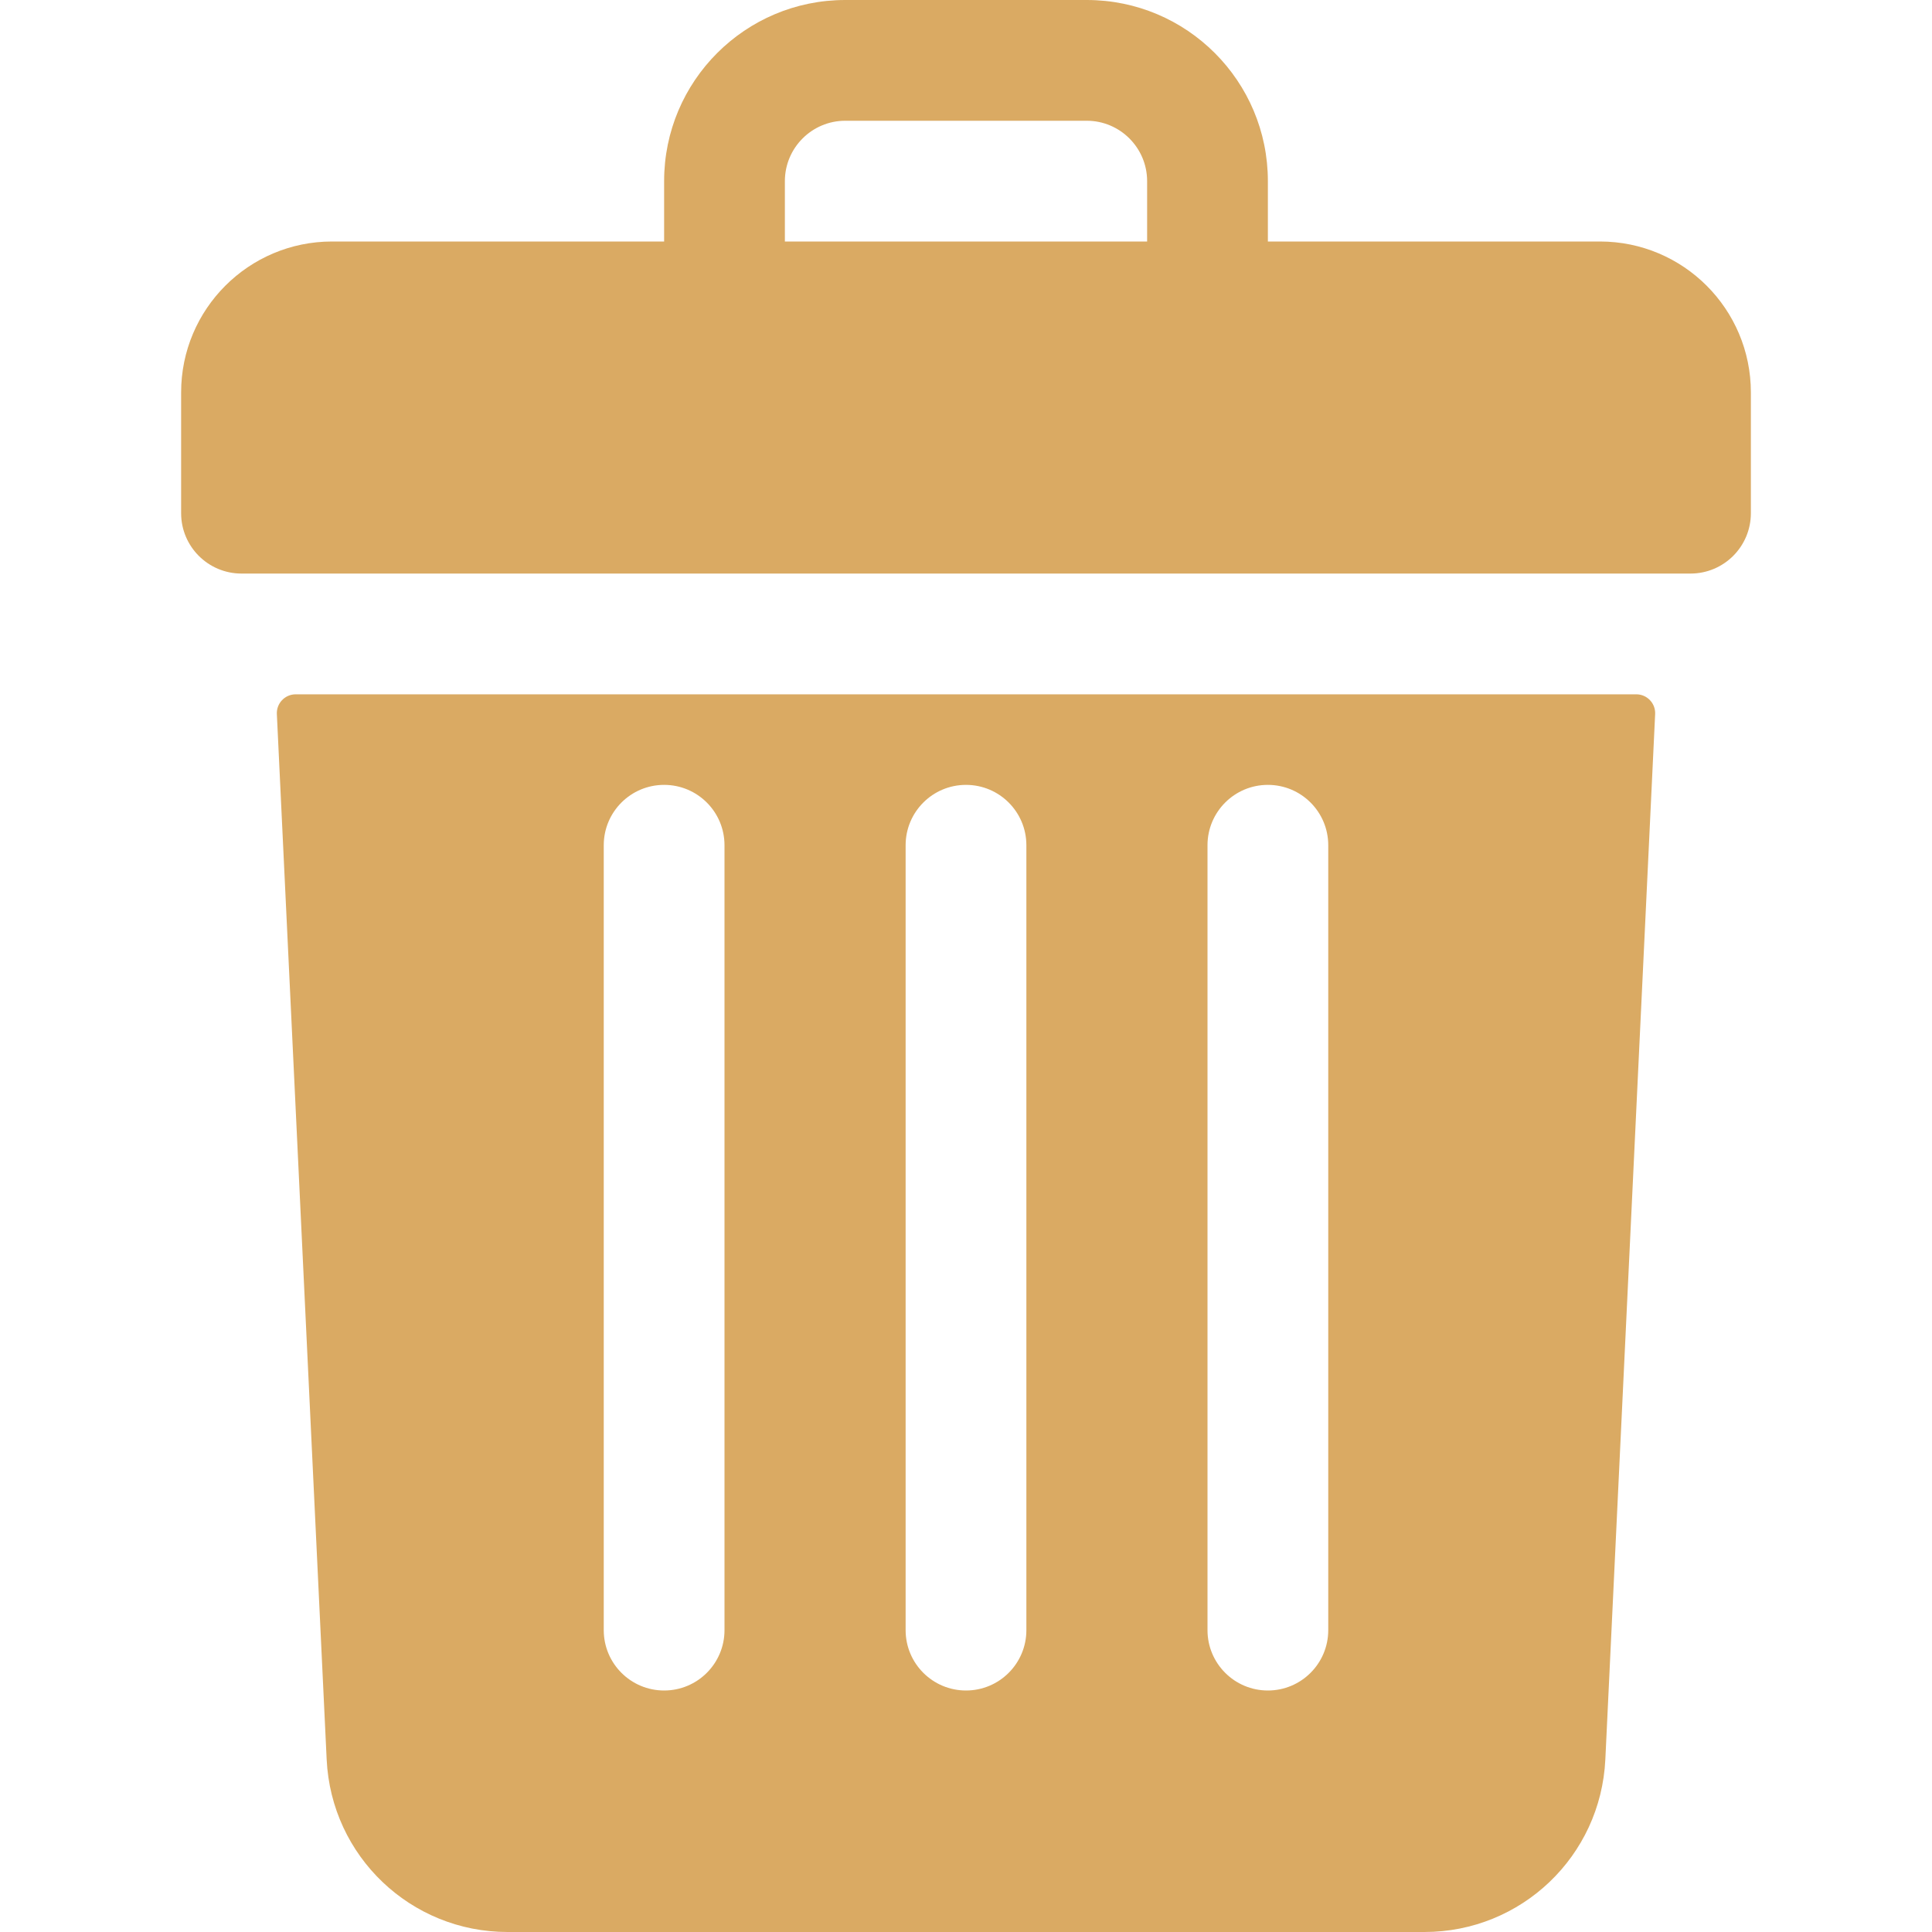
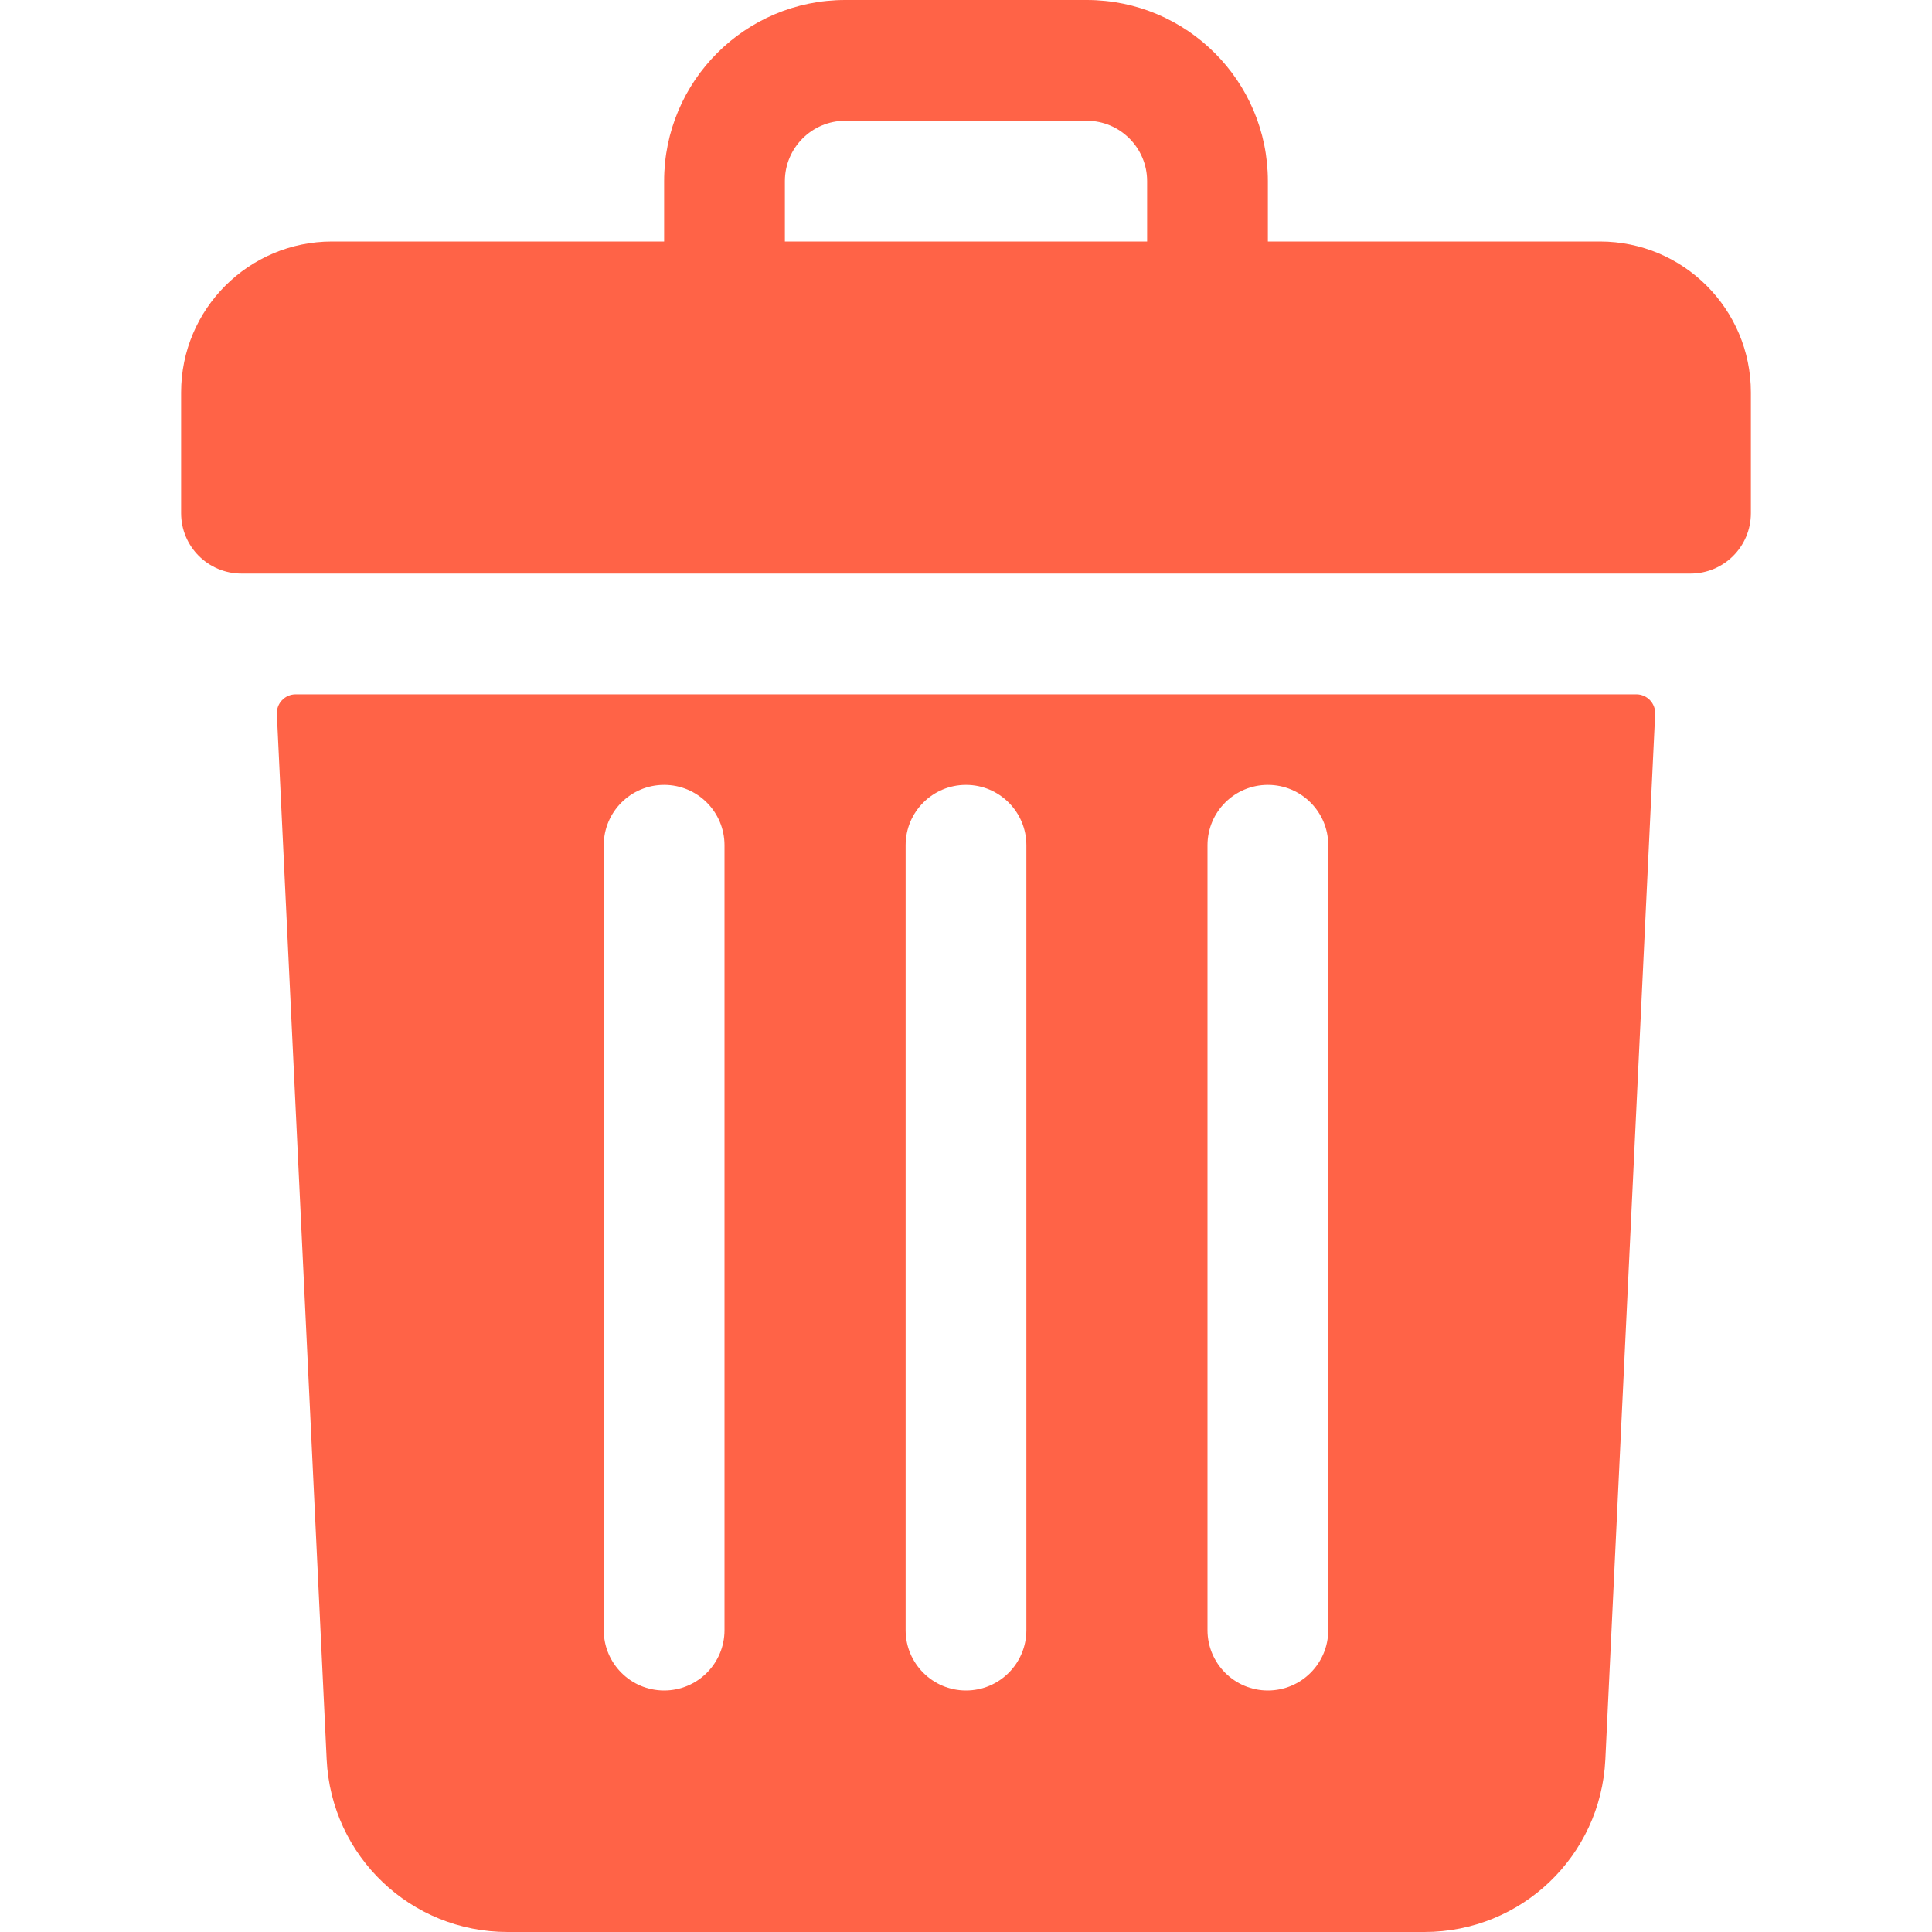
<svg xmlns="http://www.w3.org/2000/svg" viewBox="0 0 512 512" id="vector">
-   <path id="path" d="M 424 64 L 336 64 L 336 48 C 336 21.49 314.51 0 288 0 L 224 0 C 197.49 0 176 21.49 176 48 L 176 64 L 88 64 C 65.909 64 48 81.909 48 104 L 48 136 C 48 144.837 55.163 152 64 152 L 448 152 C 456.837 152 464 144.837 464 136 L 464 104 C 464 81.909 446.091 64 424 64 Z M 208 48 C 208 39.18 215.18 32 224 32 L 288 32 C 296.82 32 304 39.18 304 48 L 304 64 L 208 64 Z M 78.364 184 C 75.509 184 73.234 186.386 73.37 189.238 L 86.57 466.28 C 87.79 491.92 108.85 512 134.51 512 L 377.49 512 C 403.15 512 424.21 491.92 425.43 466.28 L 438.63 189.238 C 438.766 186.386 436.491 184 433.636 184 Z M 320 224 C 320 215.16 327.16 208 336 208 C 344.84 208 352 215.16 352 224 L 352 432 C 352 440.84 344.84 448 336 448 C 327.16 448 320 440.84 320 432 Z M 240 224 C 240 215.16 247.16 208 256 208 C 264.84 208 272 215.16 272 224 L 272 432 C 272 440.84 264.84 448 256 448 C 247.16 448 240 440.84 240 432 Z M 160 224 C 160 215.16 167.16 208 176 208 C 184.84 208 192 215.16 192 224 L 192 432 C 192 440.84 184.84 448 176 448 C 167.16 448 160 440.84 160 432 Z" fill="#daaa63" stroke-width="1" />
+   <path id="path" d="M 424 64 L 336 64 L 336 48 C 336 21.49 314.51 0 288 0 L 224 0 C 197.49 0 176 21.49 176 48 L 176 64 L 88 64 C 65.909 64 48 81.909 48 104 L 48 136 C 48 144.837 55.163 152 64 152 L 448 152 C 456.837 152 464 144.837 464 136 L 464 104 C 464 81.909 446.091 64 424 64 Z M 208 48 C 208 39.18 215.18 32 224 32 L 288 32 C 296.82 32 304 39.18 304 48 L 304 64 L 208 64 Z M 78.364 184 C 75.509 184 73.234 186.386 73.37 189.238 L 86.57 466.28 C 87.79 491.92 108.85 512 134.51 512 L 377.49 512 C 403.15 512 424.21 491.92 425.43 466.28 L 438.63 189.238 C 438.766 186.386 436.491 184 433.636 184 Z M 320 224 C 320 215.16 327.16 208 336 208 C 344.84 208 352 215.16 352 224 L 352 432 C 352 440.84 344.84 448 336 448 C 327.16 448 320 440.84 320 432 Z M 240 224 C 240 215.16 247.16 208 256 208 C 264.84 208 272 215.16 272 224 L 272 432 C 272 440.84 264.84 448 256 448 C 247.16 448 240 440.84 240 432 Z M 160 224 C 160 215.16 167.16 208 176 208 C 184.84 208 192 215.16 192 224 L 192 432 C 192 440.84 184.84 448 176 448 C 167.16 448 160 440.84 160 432 Z" fill="#FF6347" stroke-width="1" />
</svg>
